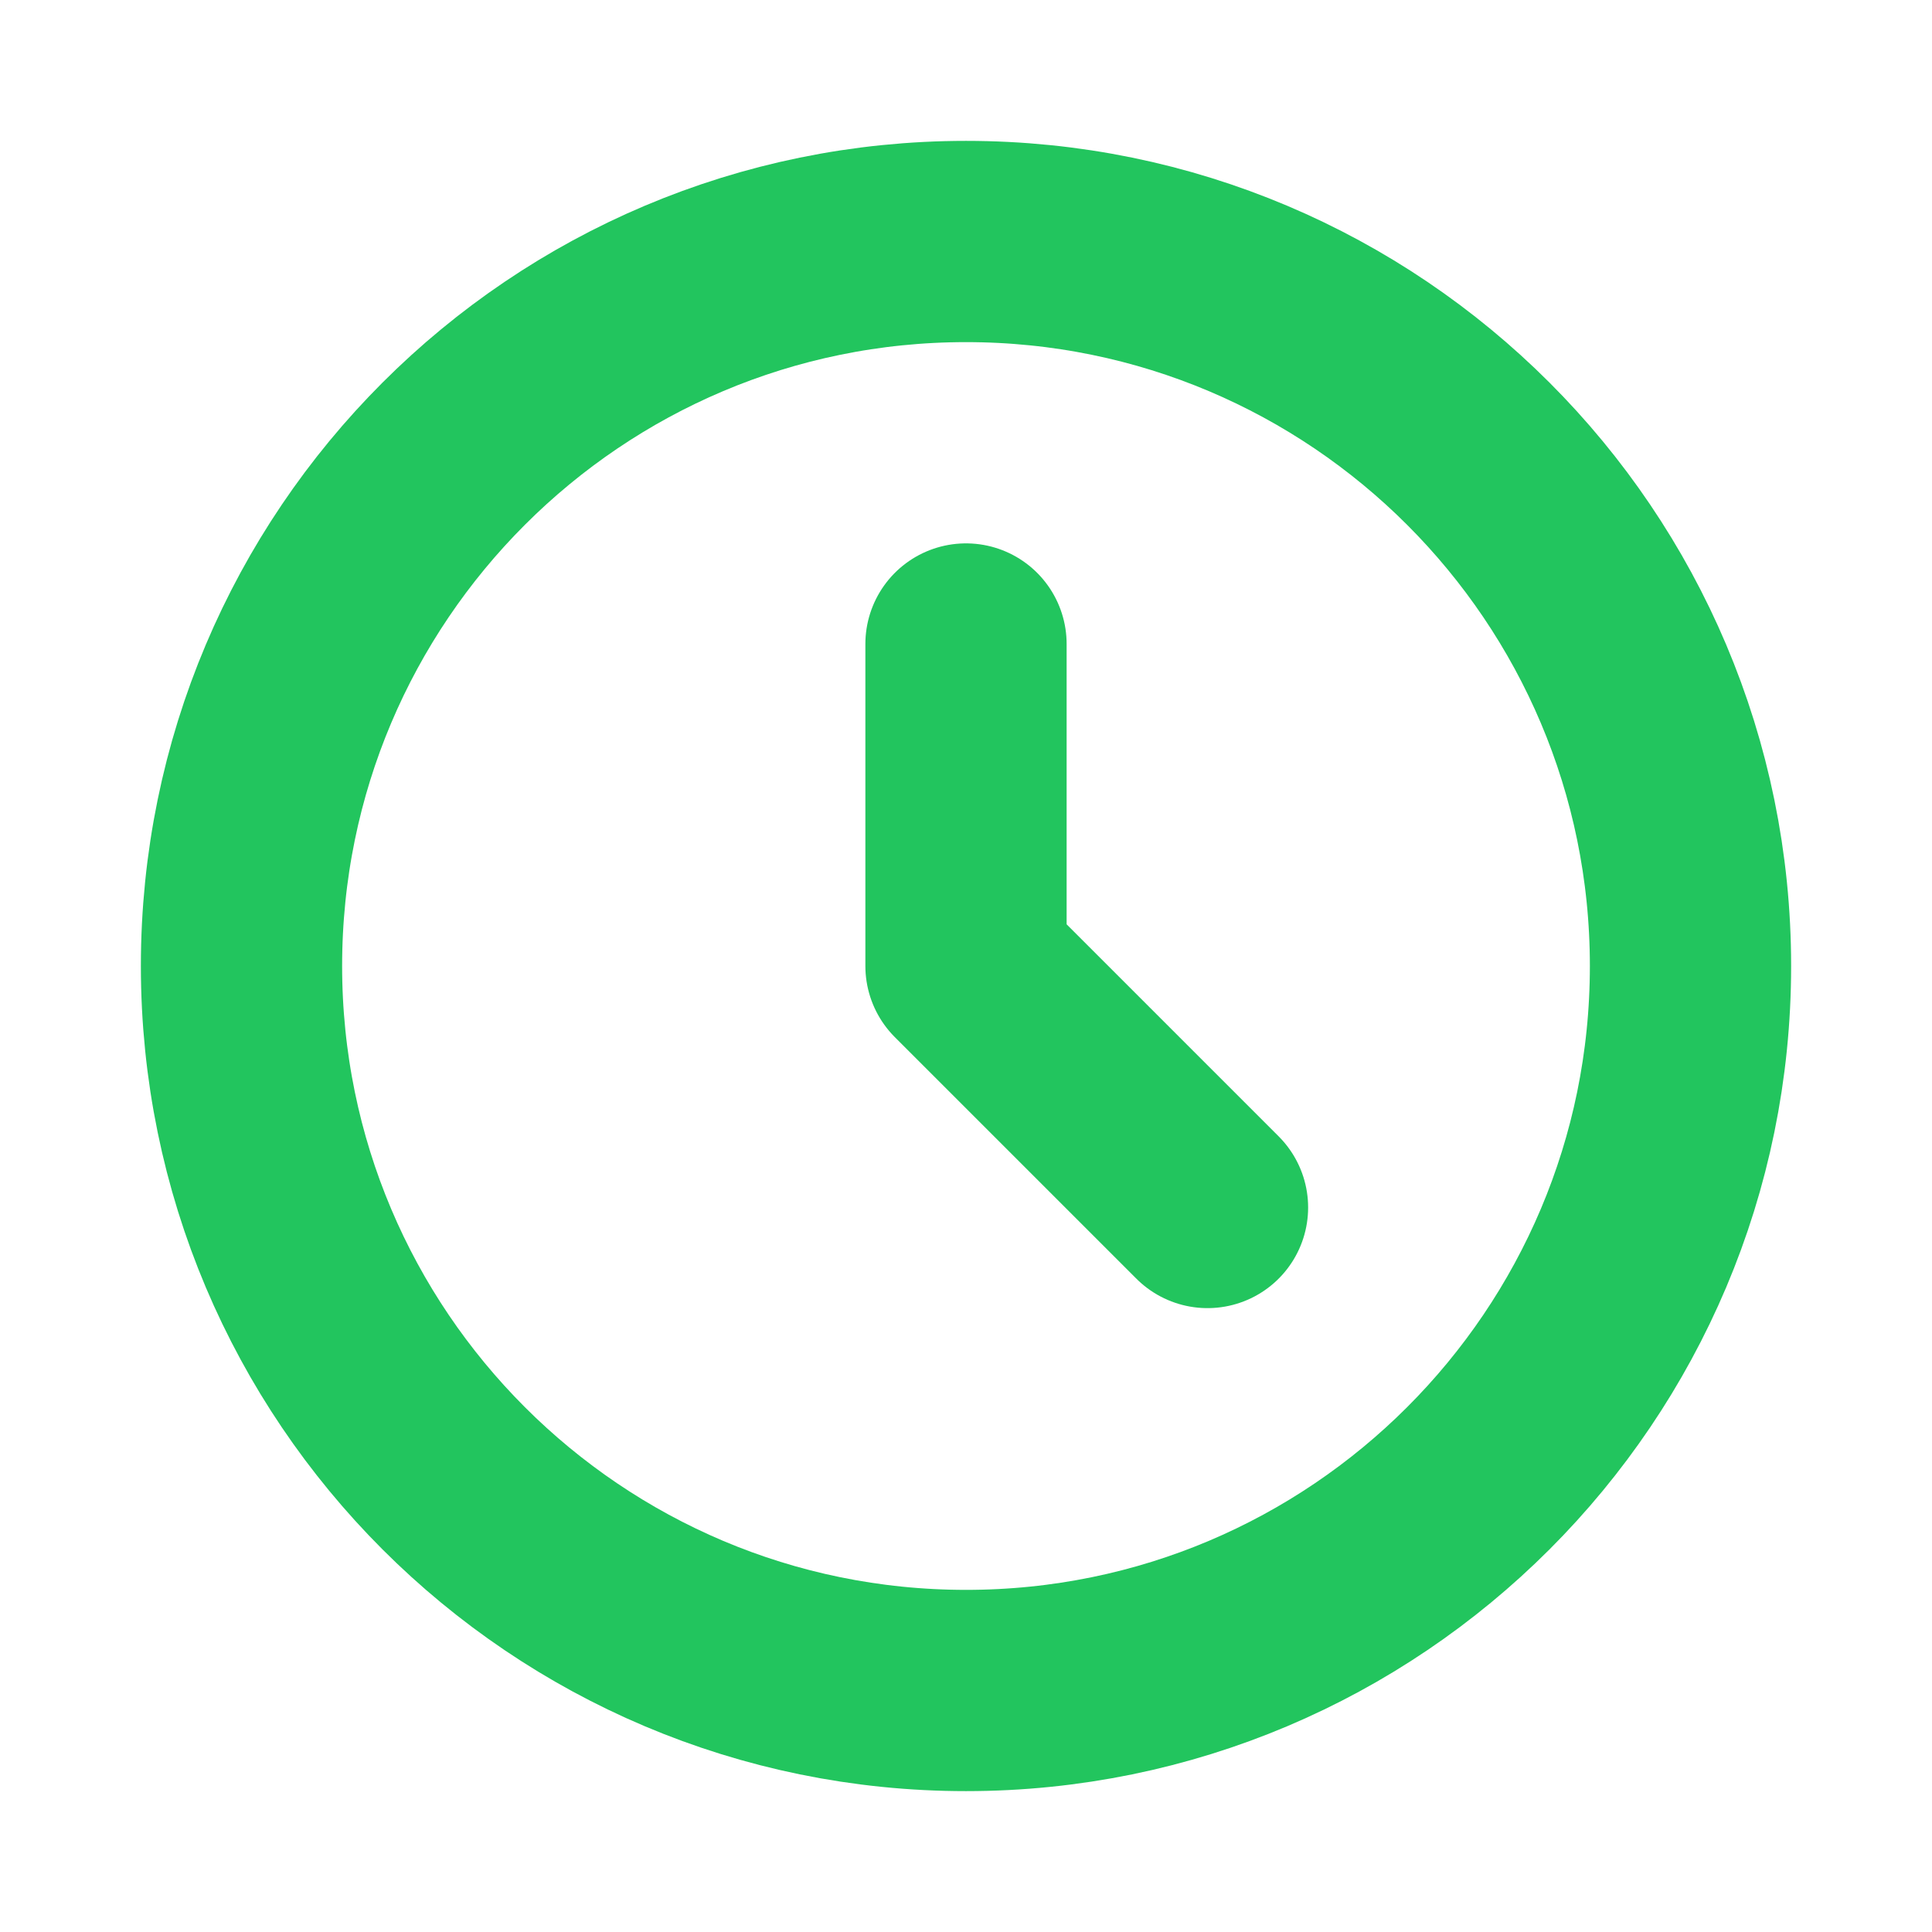
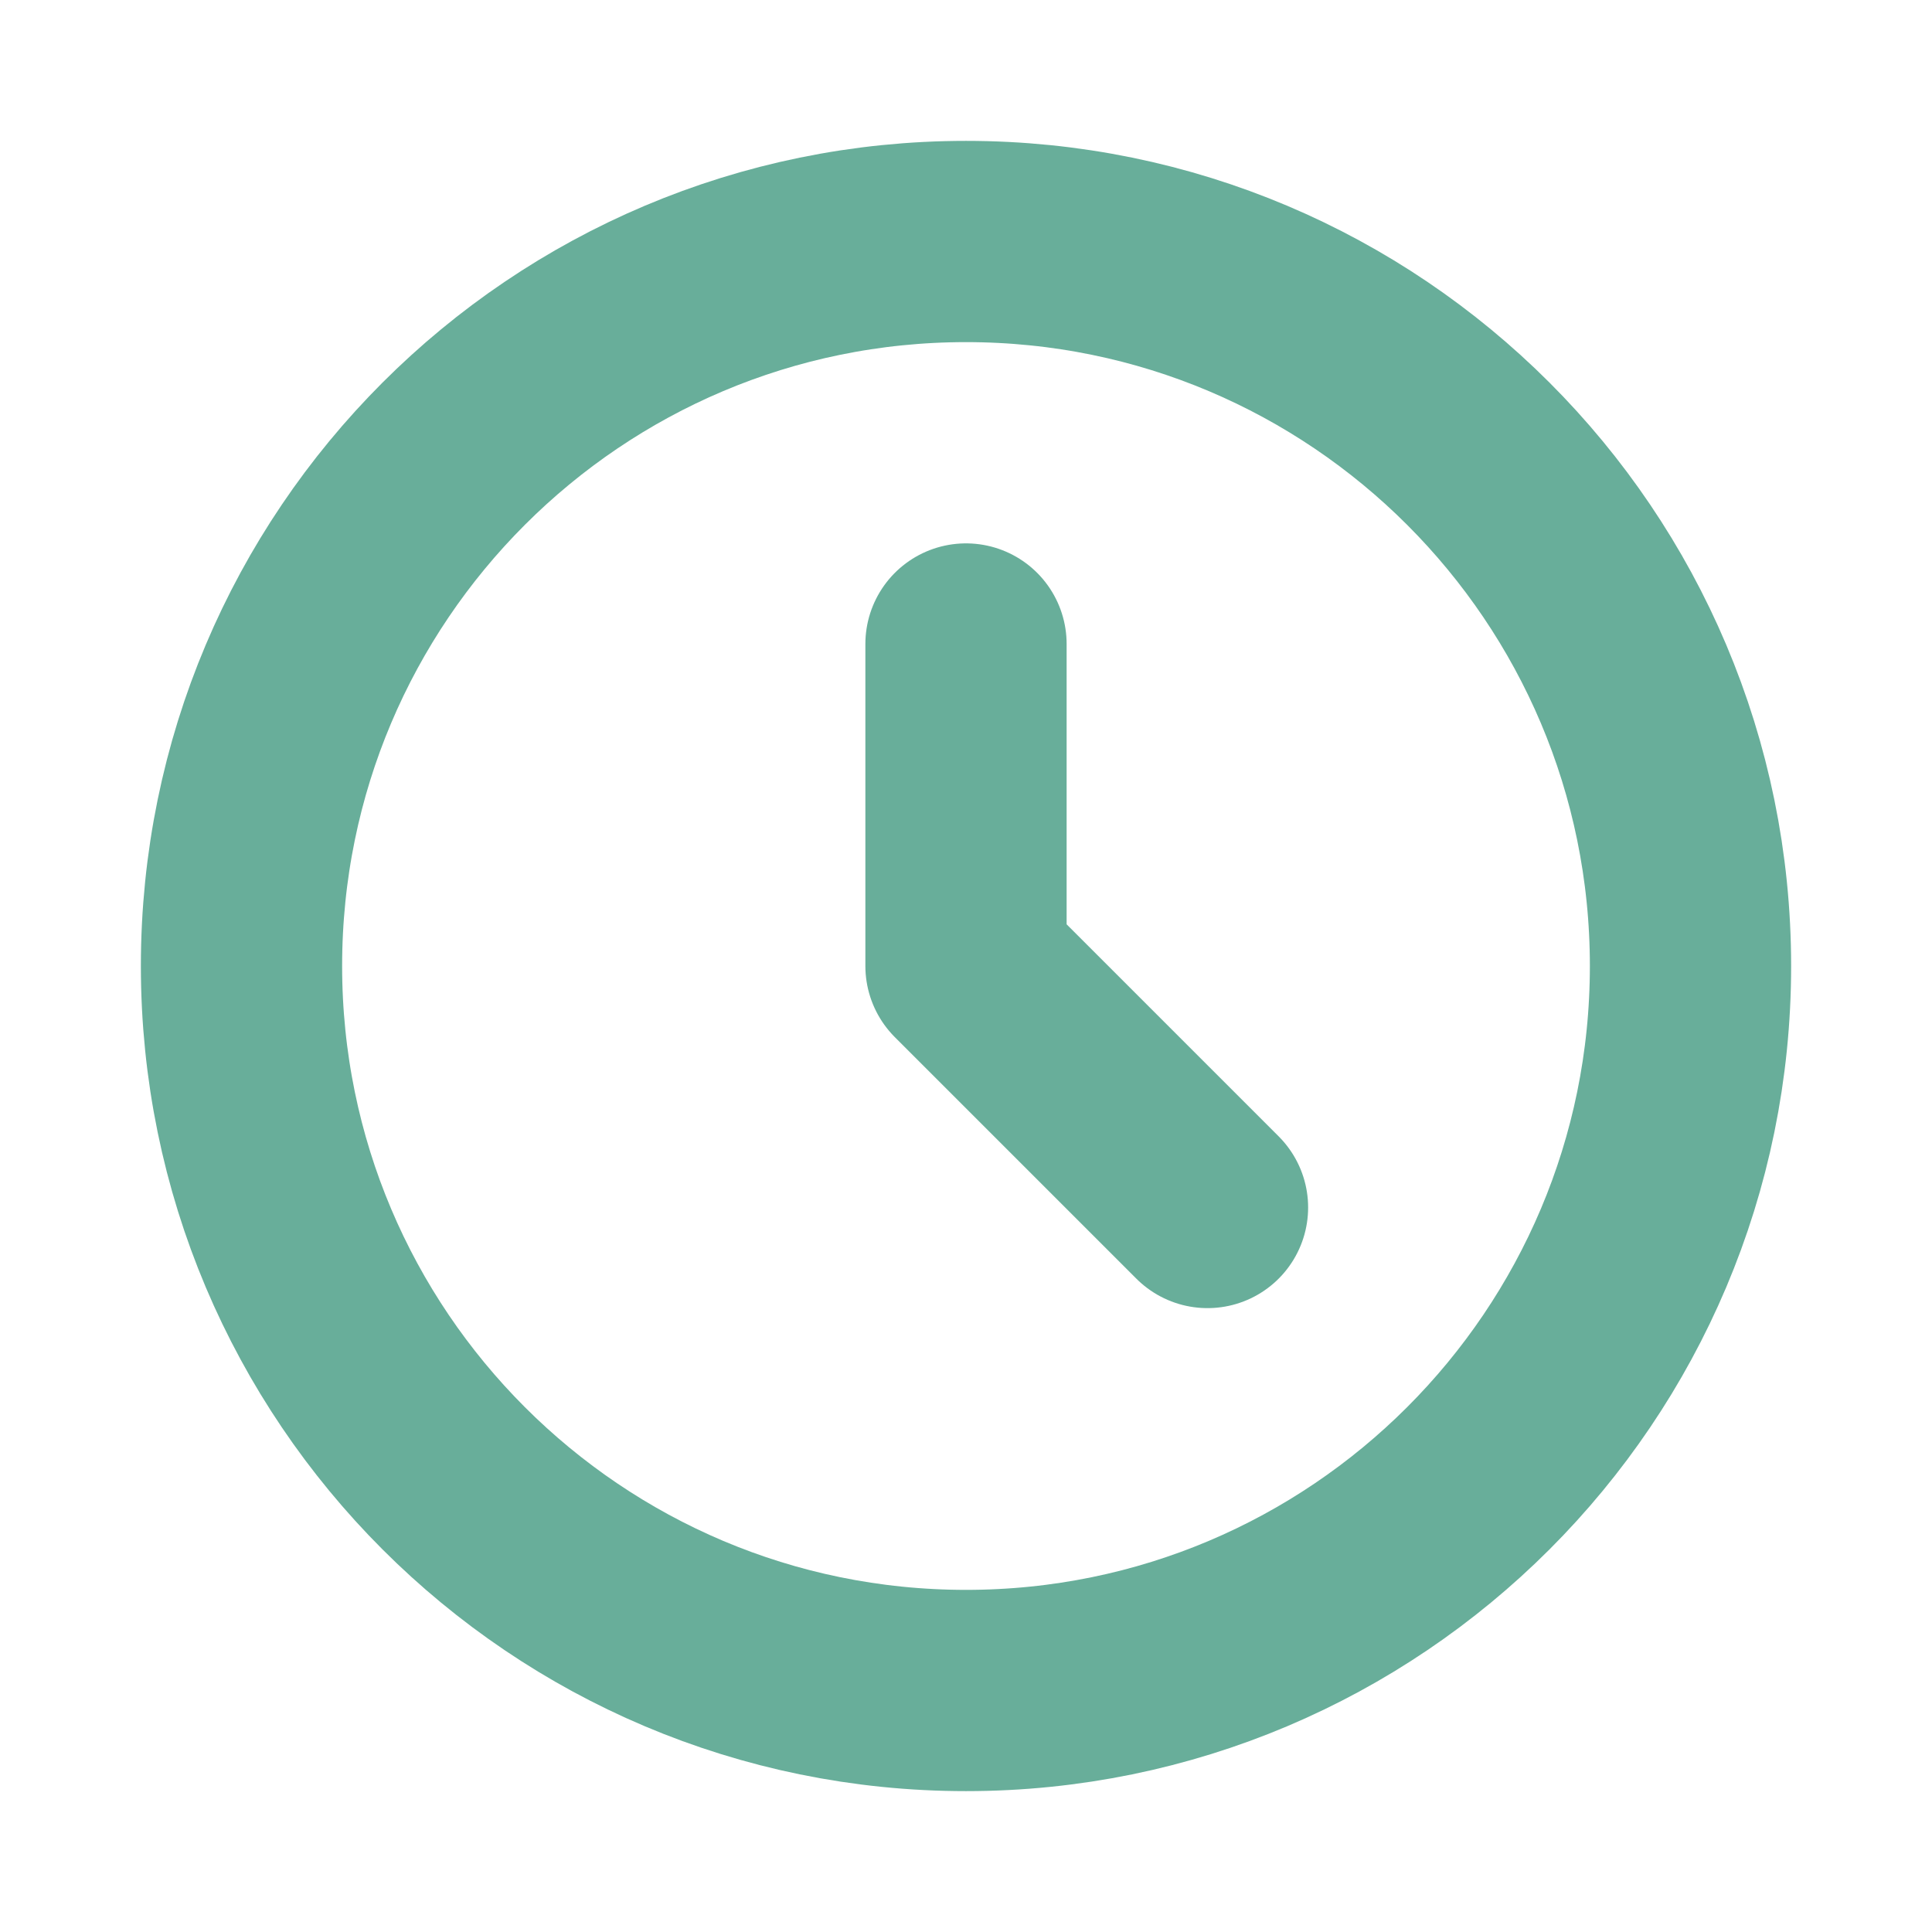
- <svg xmlns="http://www.w3.org/2000/svg" fill="none" stroke="#22c55e" stroke-linecap="round" stroke-linejoin="round" stroke-width="2.5" viewBox="0 0 24 24">
+ <svg xmlns="http://www.w3.org/2000/svg" fill="none" stroke="#04785799" stroke-linecap="round" stroke-linejoin="round" stroke-width="2.5" viewBox="0 0 24 24">
  <path d="M12 8v4l3 3m6-3a9 9 0 1 1-18 0 9 9 0 0 1 18 0" />
</svg>
